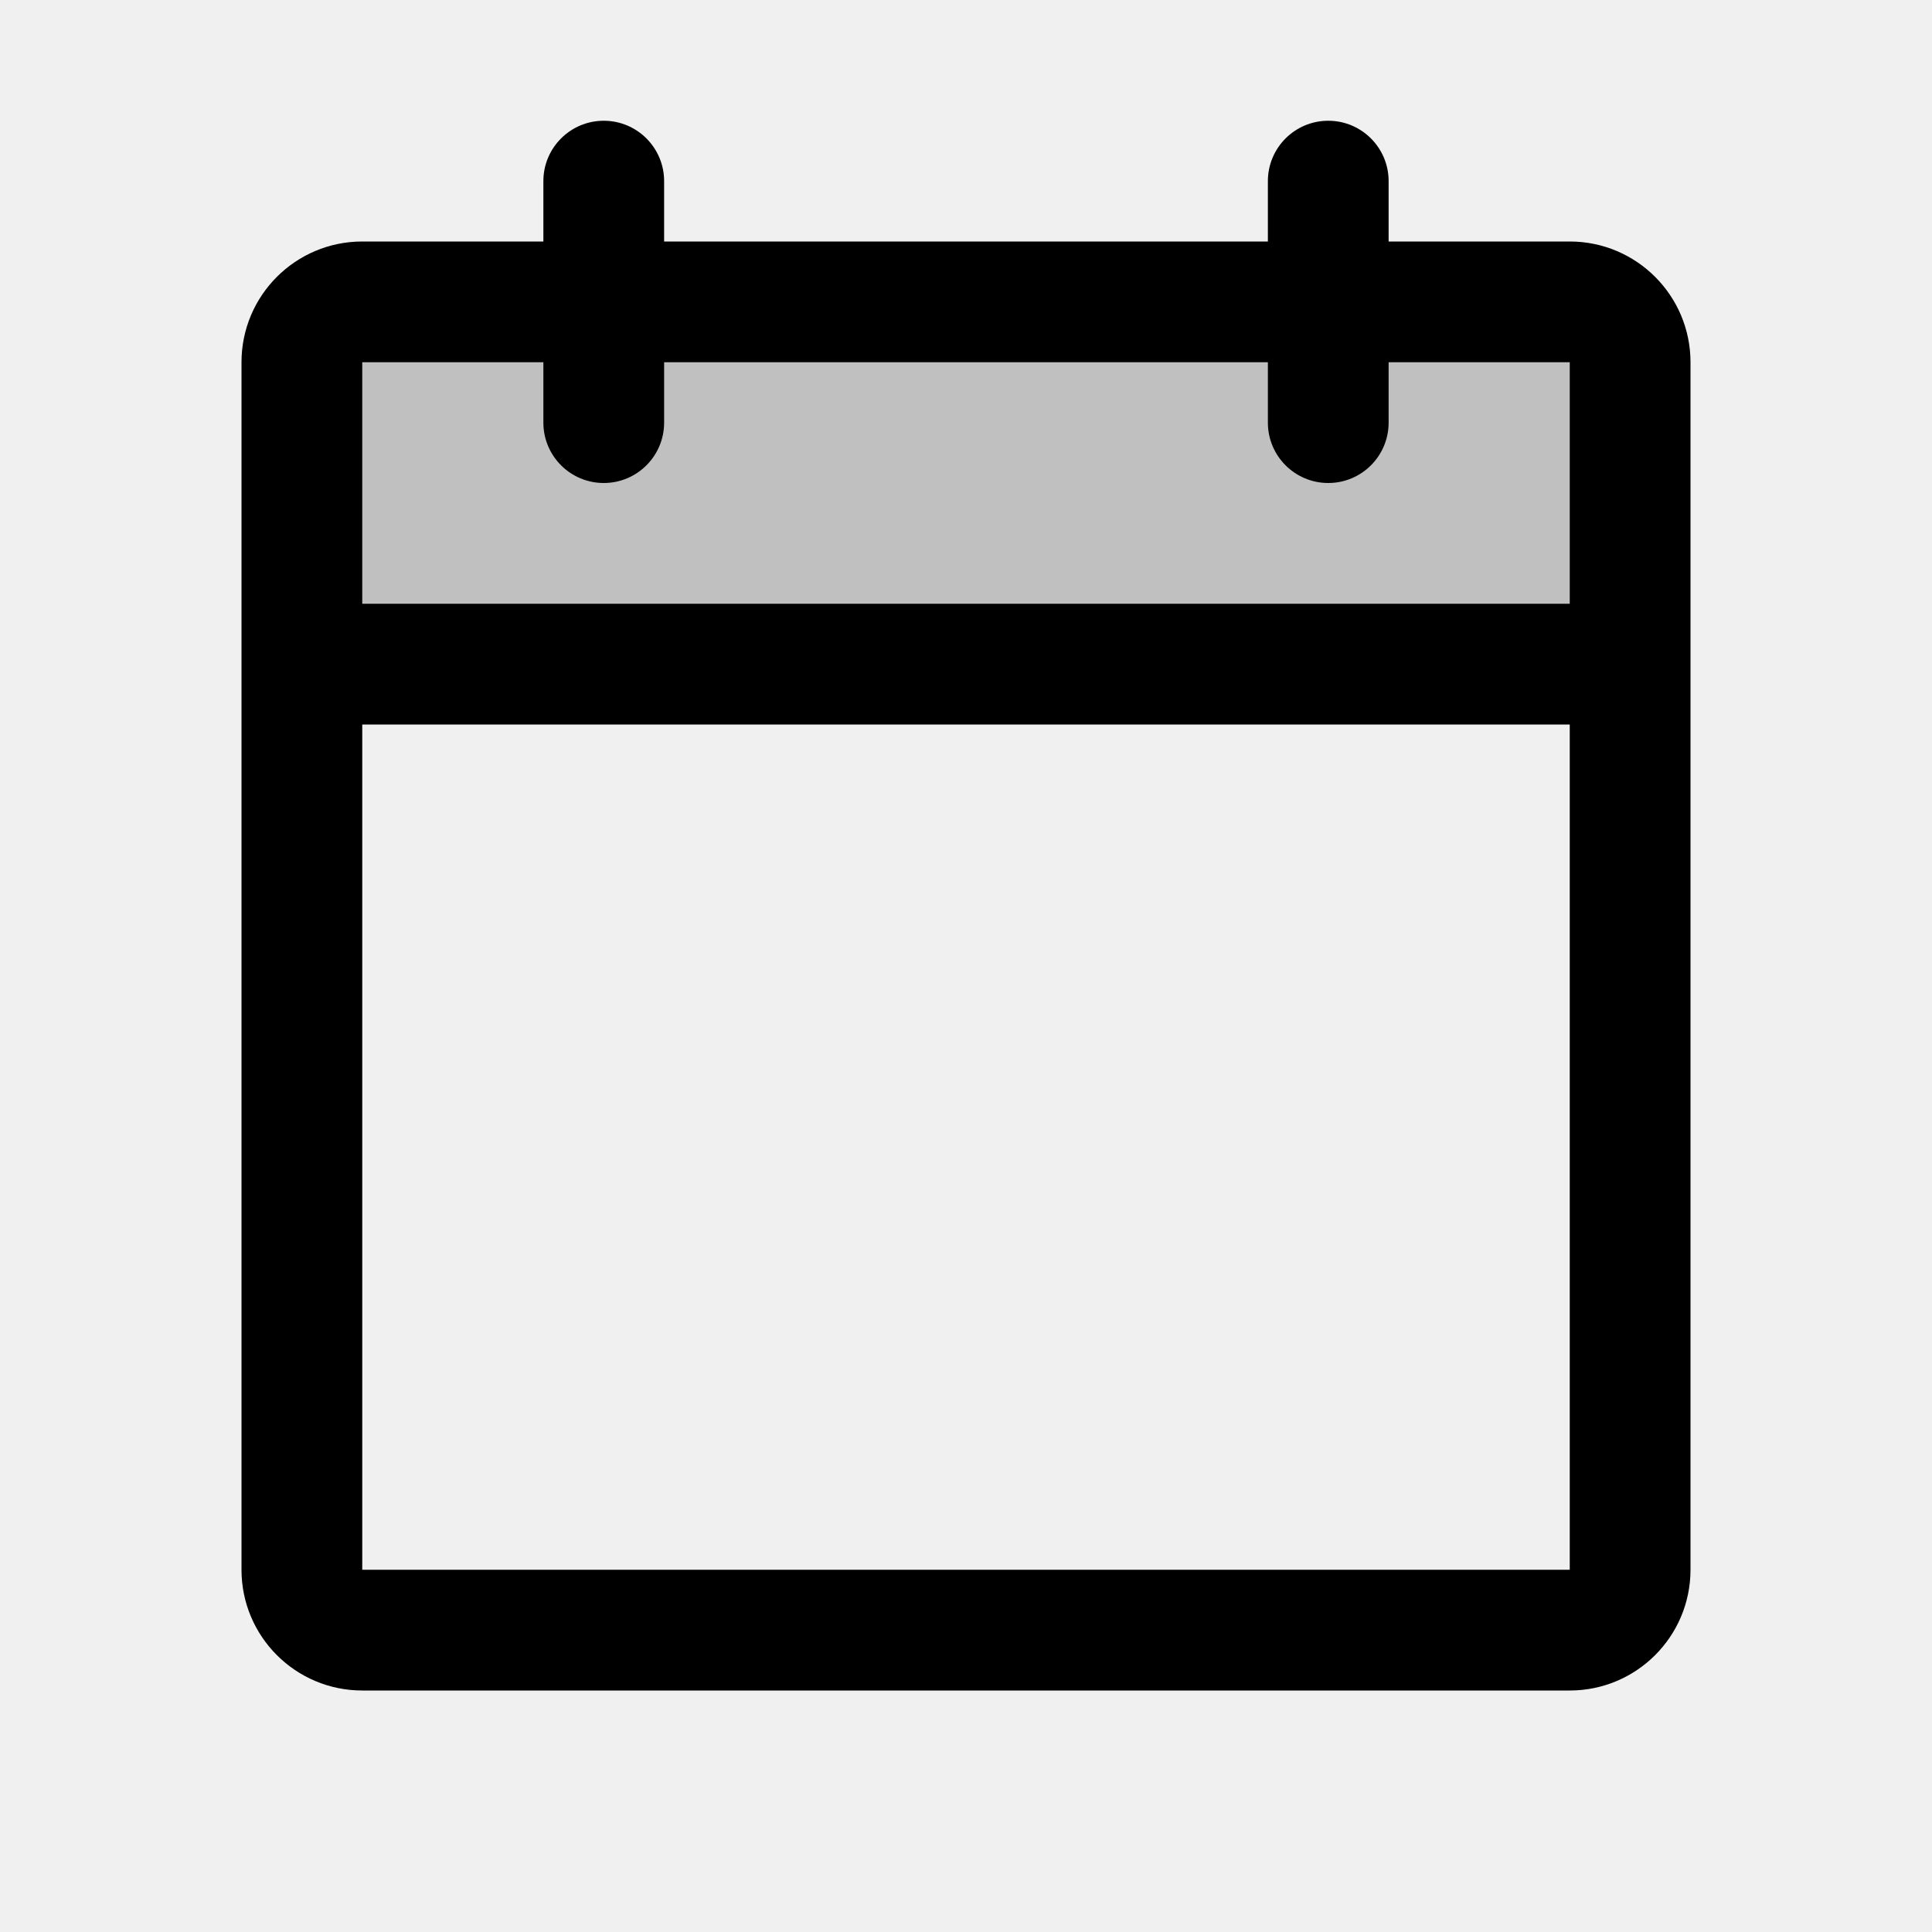
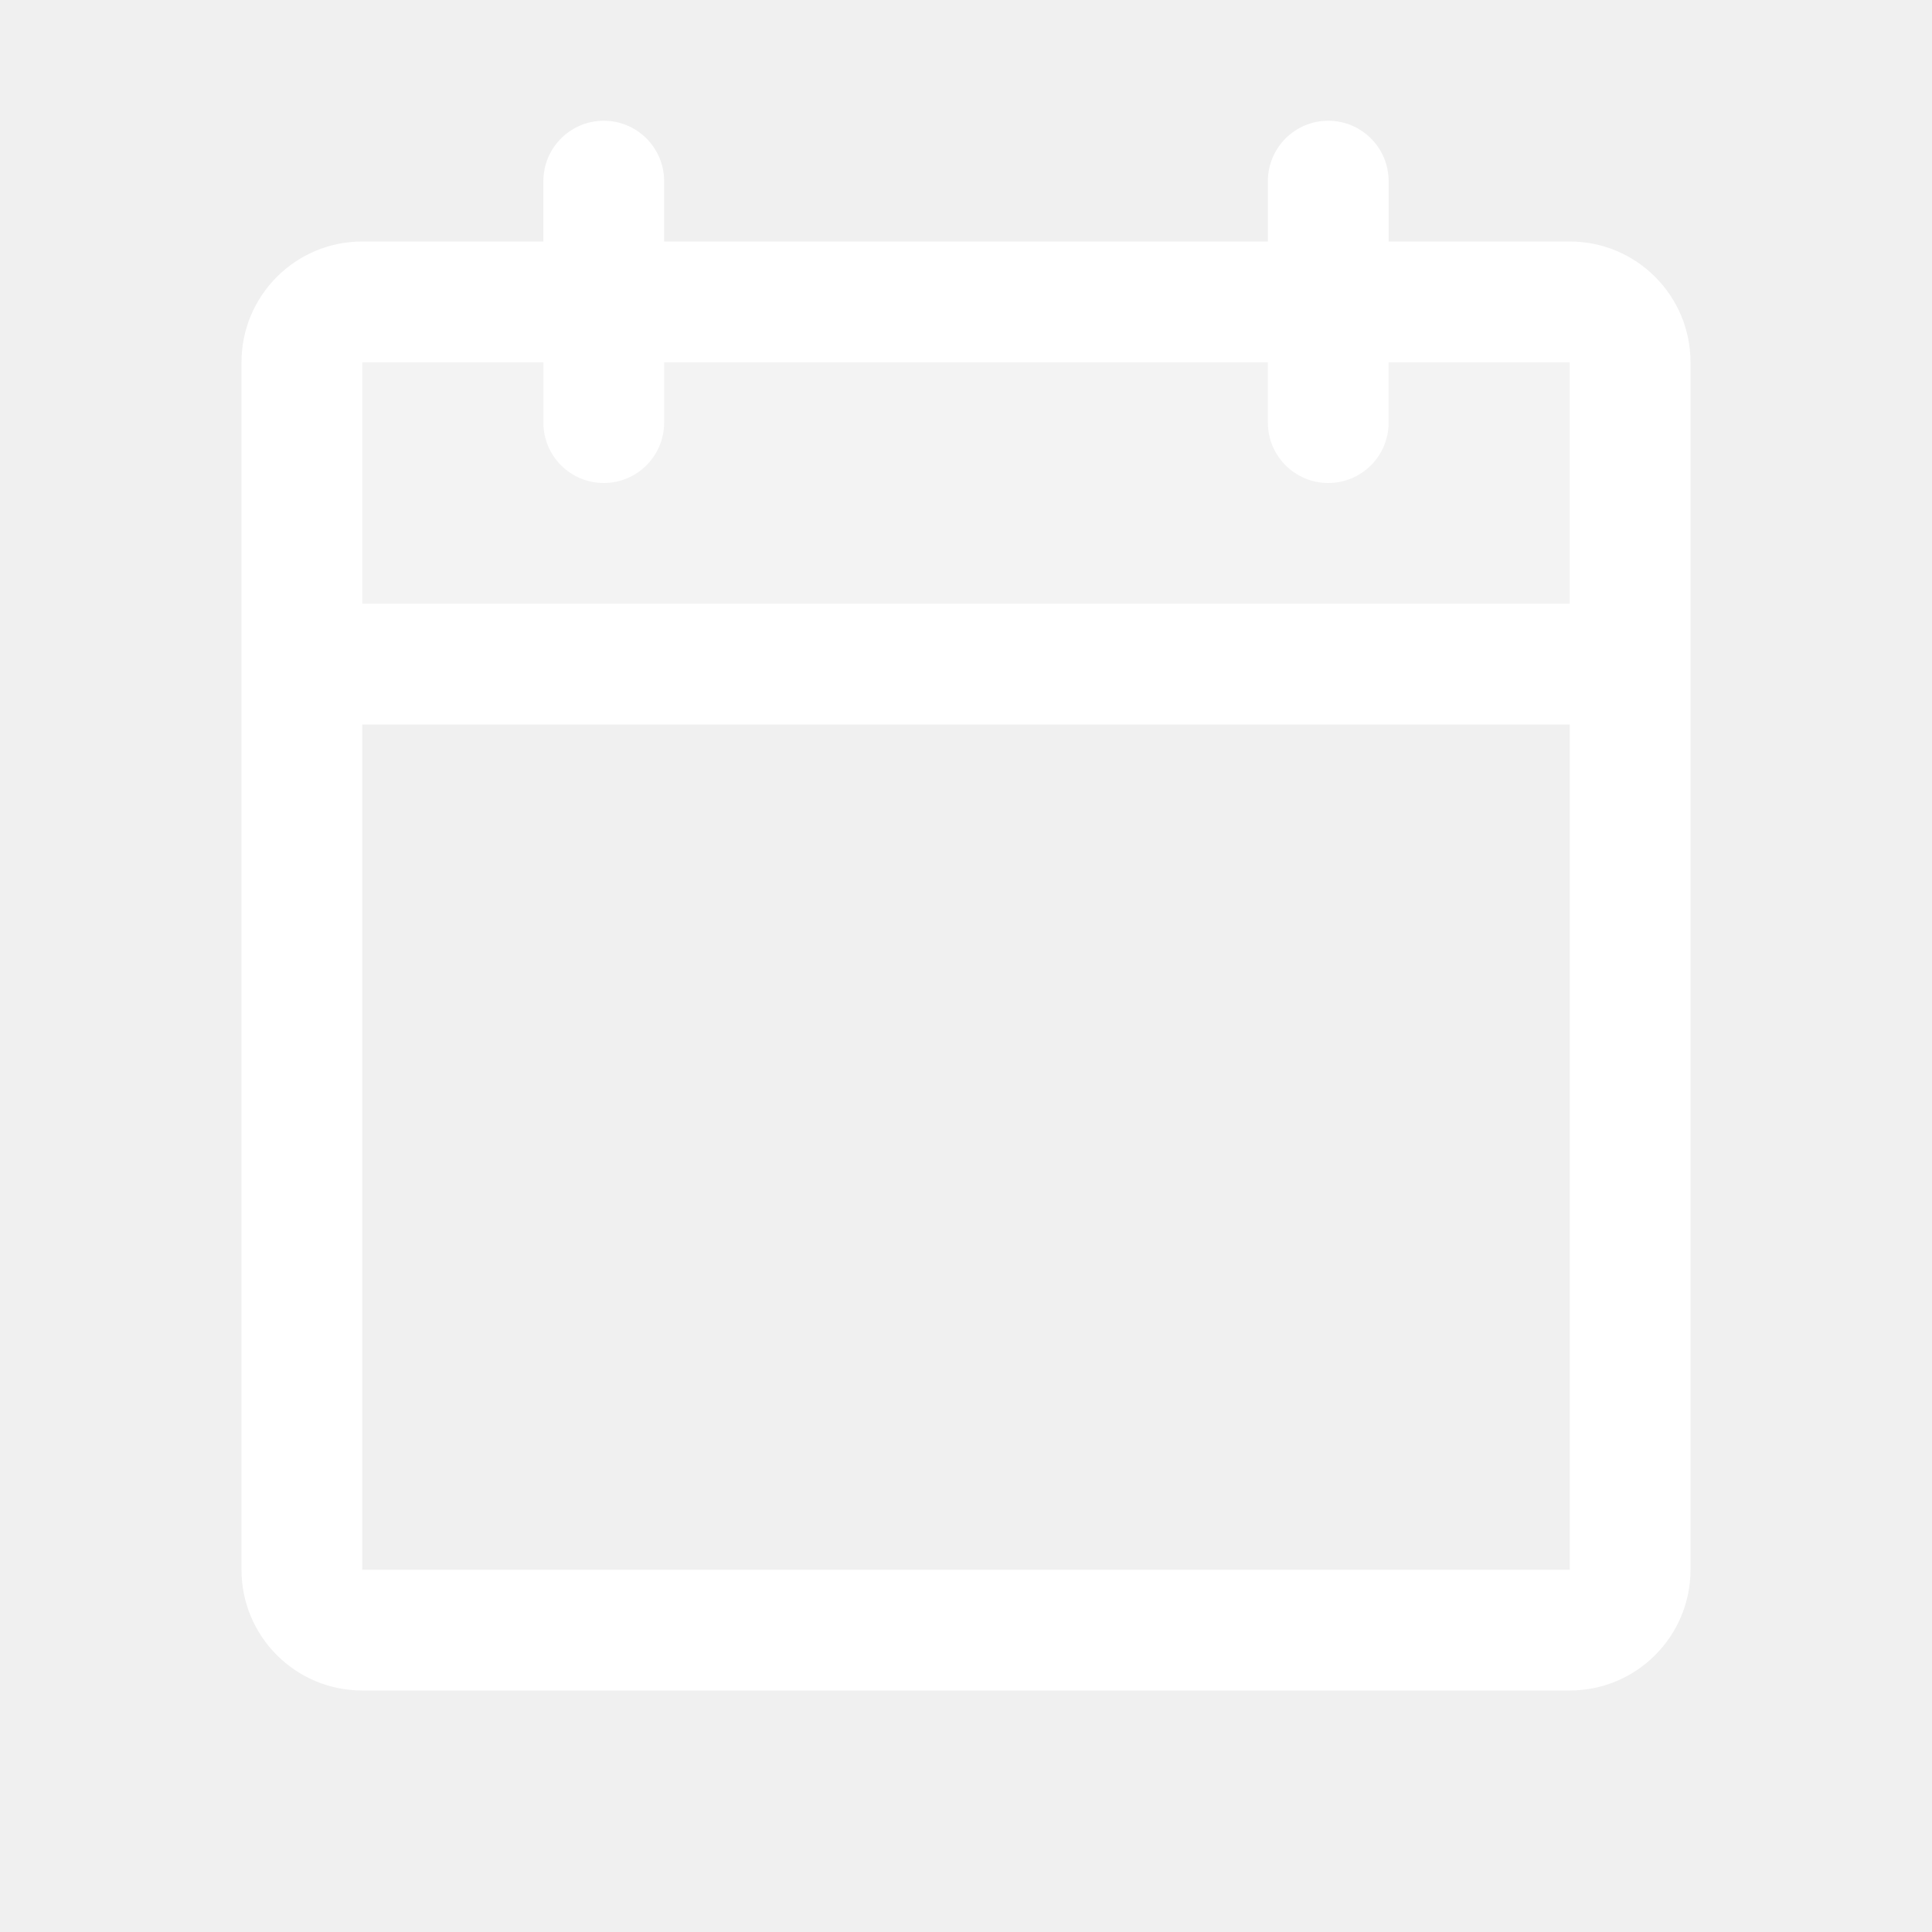
- <svg xmlns="http://www.w3.org/2000/svg" width="256" height="256" viewBox="0 0 256 256" fill="#000">
+ <svg xmlns="http://www.w3.org/2000/svg" width="256" height="256" viewBox="0 0 256 256" fill="#fff">
  <path d="M216,48V88H40V48a8,8,0,0,1,8-8H208A8,8,0,0,1,216,48Z" opacity="0.2" />
  <path d="M208,32H184V24a8,8,0,0,0-16,0v8H88V24a8,8,0,0,0-16,0v8H48A16,16,0,0,0,32,48V208a16,16,0,0,0,16,16H208a16,16,0,0,0,16-16V48A16,16,0,0,0,208,32ZM72,48v8a8,8,0,0,0,16,0V48h80v8a8,8,0,0,0,16,0V48h24V80H48V48ZM208,208H48V96H208V208Z" />
</svg>
